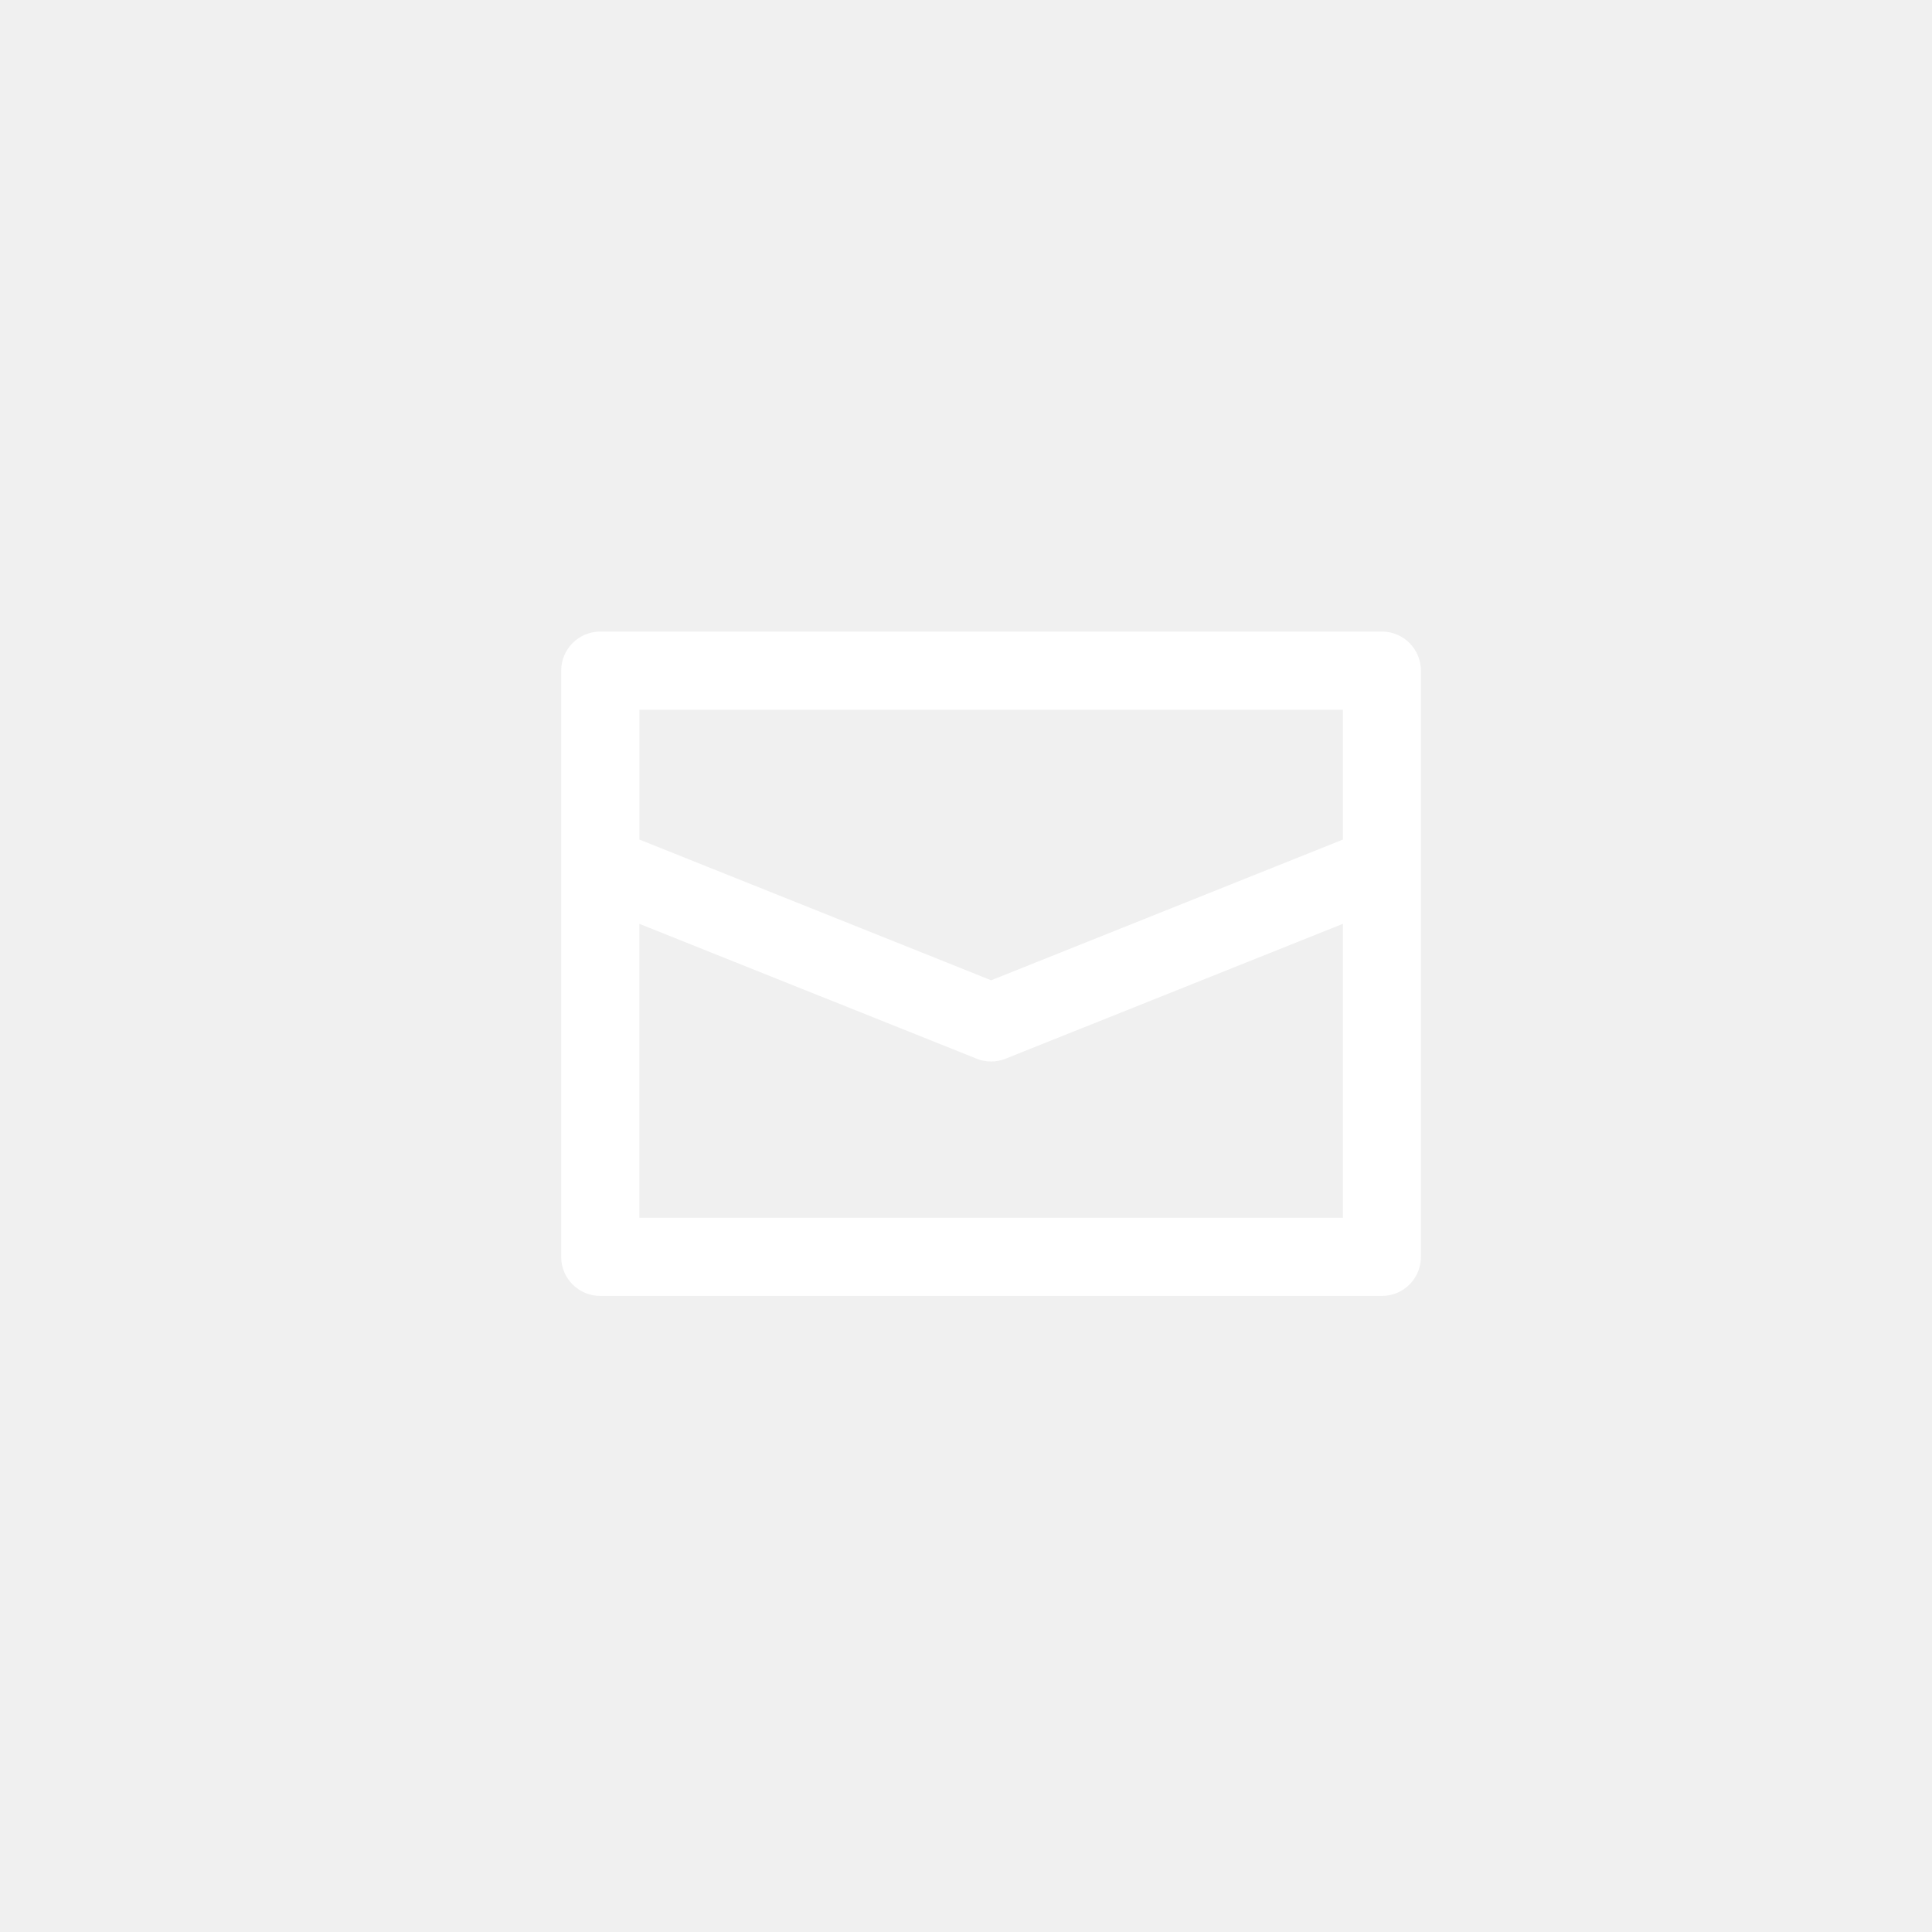
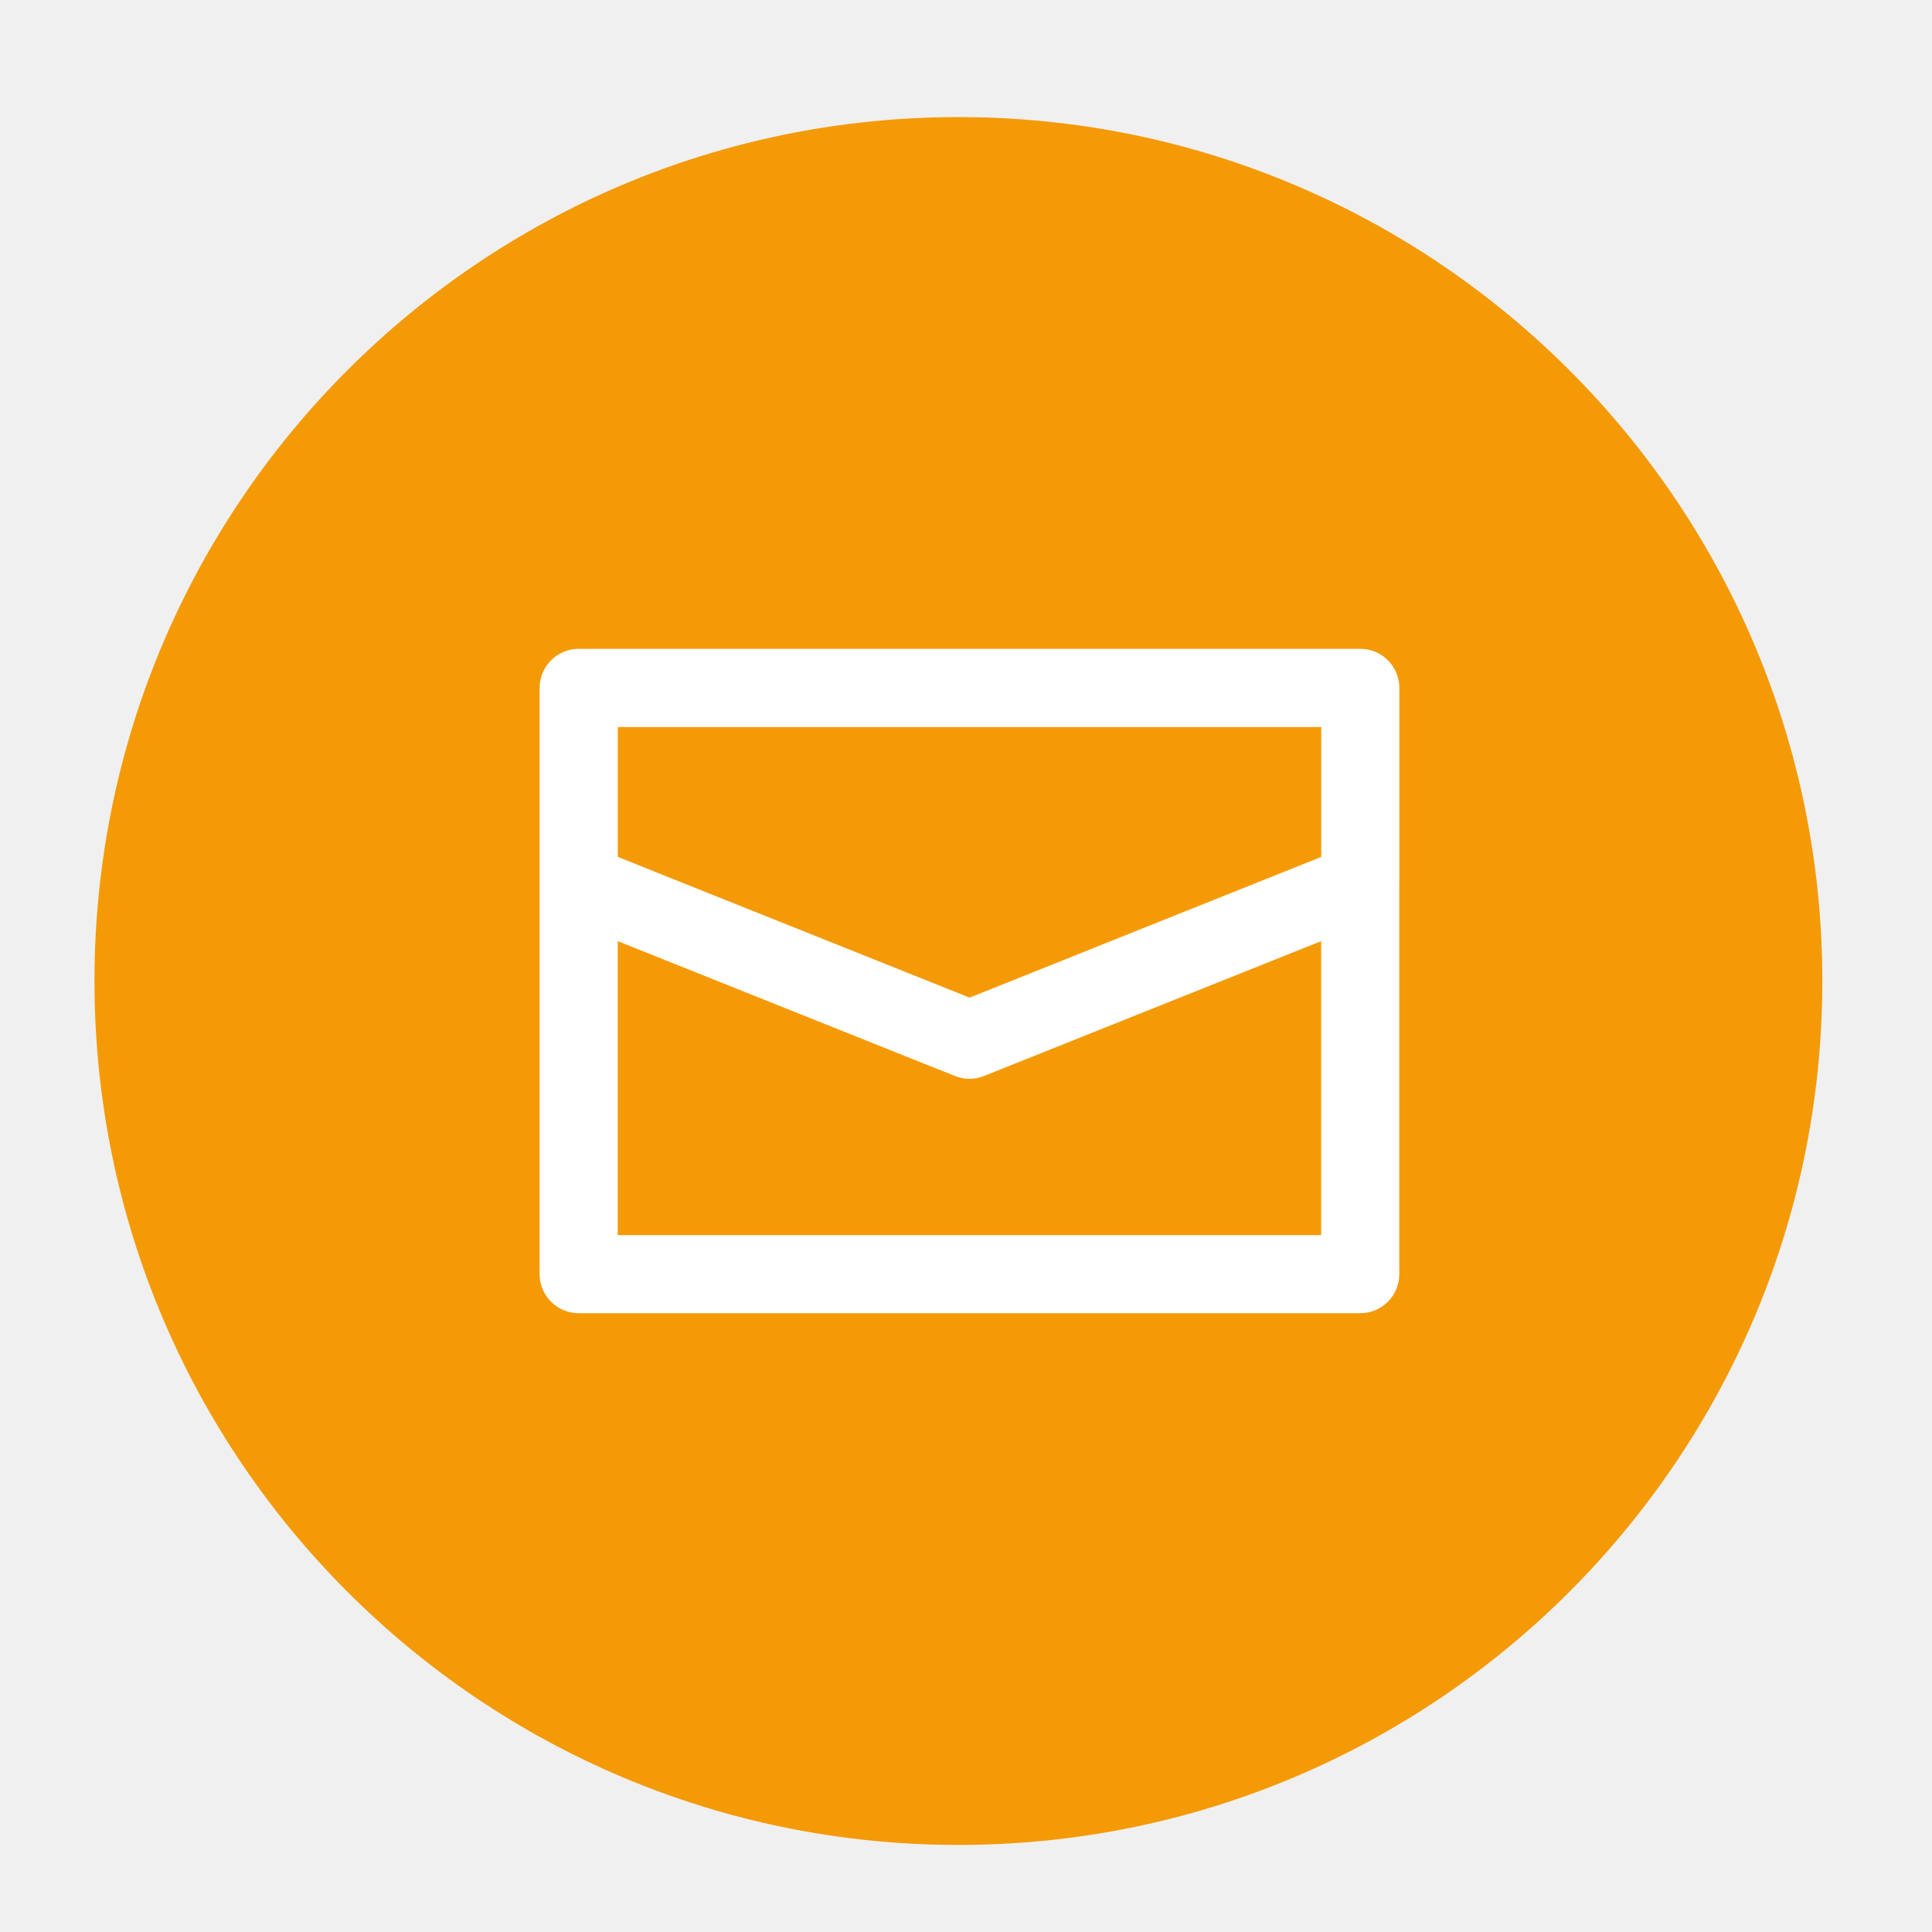
- <svg xmlns="http://www.w3.org/2000/svg" version="1.1" id="Layer_1" x="0px" y="0px" width="30px" height="30px" viewBox="0 0 30 30" enable-background="new 0 0 30 30" xml:space="preserve">
-   <path fill="#FFFFFF" d="M22.064,13.458v-3.043c0-0.336-0.271-0.608-0.605-0.608H9.321c-0.335,0-0.607,0.272-0.607,0.608v3.045v0.001  v6.056c0,0.335,0.272,0.606,0.607,0.606h12.138c0.334,0,0.605-0.271,0.605-0.606v-6.056C22.064,13.461,22.064,13.46,22.064,13.458z   M20.852,11.021v2.016l-5.461,2.185l-5.462-2.185v-2.016H20.852z M9.928,18.91v-4.565l5.236,2.094  c0.072,0.029,0.148,0.044,0.227,0.044c0.074,0,0.152-0.015,0.225-0.044l5.237-2.094v4.565H9.928z" />
+ <svg xmlns="http://www.w3.org/2000/svg" width="30px" height="30px" viewBox="0 0 30 30" version="1.1">
+   <defs />
+   <g id="Page-1" stroke="none" stroke-width="1" fill="none" fill-rule="evenodd">
+     <g id="Artboard-27-Copy-2">
+       <g id="email" transform="translate(1, 1)">
+         <g id="Layer_1">
+           <path d="M13.882,27.648 C21.291,27.648 27.297,21.642 27.297,14.233 C27.297,6.824 21.291,0.818 13.882,0.818 C6.473,0.818 0.467,6.824 0.467,14.233 C0.467,21.642 6.473,27.648 13.882,27.648 Z" id="Oval" fill="#F49A07" />
+           <path d="M20.729,12.726 L20.729,9.683 C20.729,9.347 20.458,9.075 20.124,9.075 L7.986,9.075 C7.651,9.075 7.379,9.347 7.379,9.683 L7.379,12.728 L7.379,12.729 L7.379,18.785 C7.379,19.12 7.651,19.391 7.986,19.391 L20.123,19.391 C20.457,19.391 20.728,19.12 20.728,18.785 L20.728,12.729 C20.729,12.729 20.729,12.729 20.729,12.726 L20.729,12.726 Z M19.516,10.29 L19.516,12.306 L14.055,14.491 L8.593,12.306 L8.593,10.29 L19.516,10.29 L19.516,10.29 Z M8.592,18.179 L8.592,13.614 L13.828,15.708 C13.9,15.737 13.976,15.752 14.054,15.752 C14.128,15.752 14.206,15.737 14.279,15.708 L19.515,13.614 L19.515,18.179 L8.592,18.179 L8.592,18.179 Z" id="Shape" fill="#FFFFFF" />
+         </g>
+       </g>
+     </g>
+   </g>
</svg>
